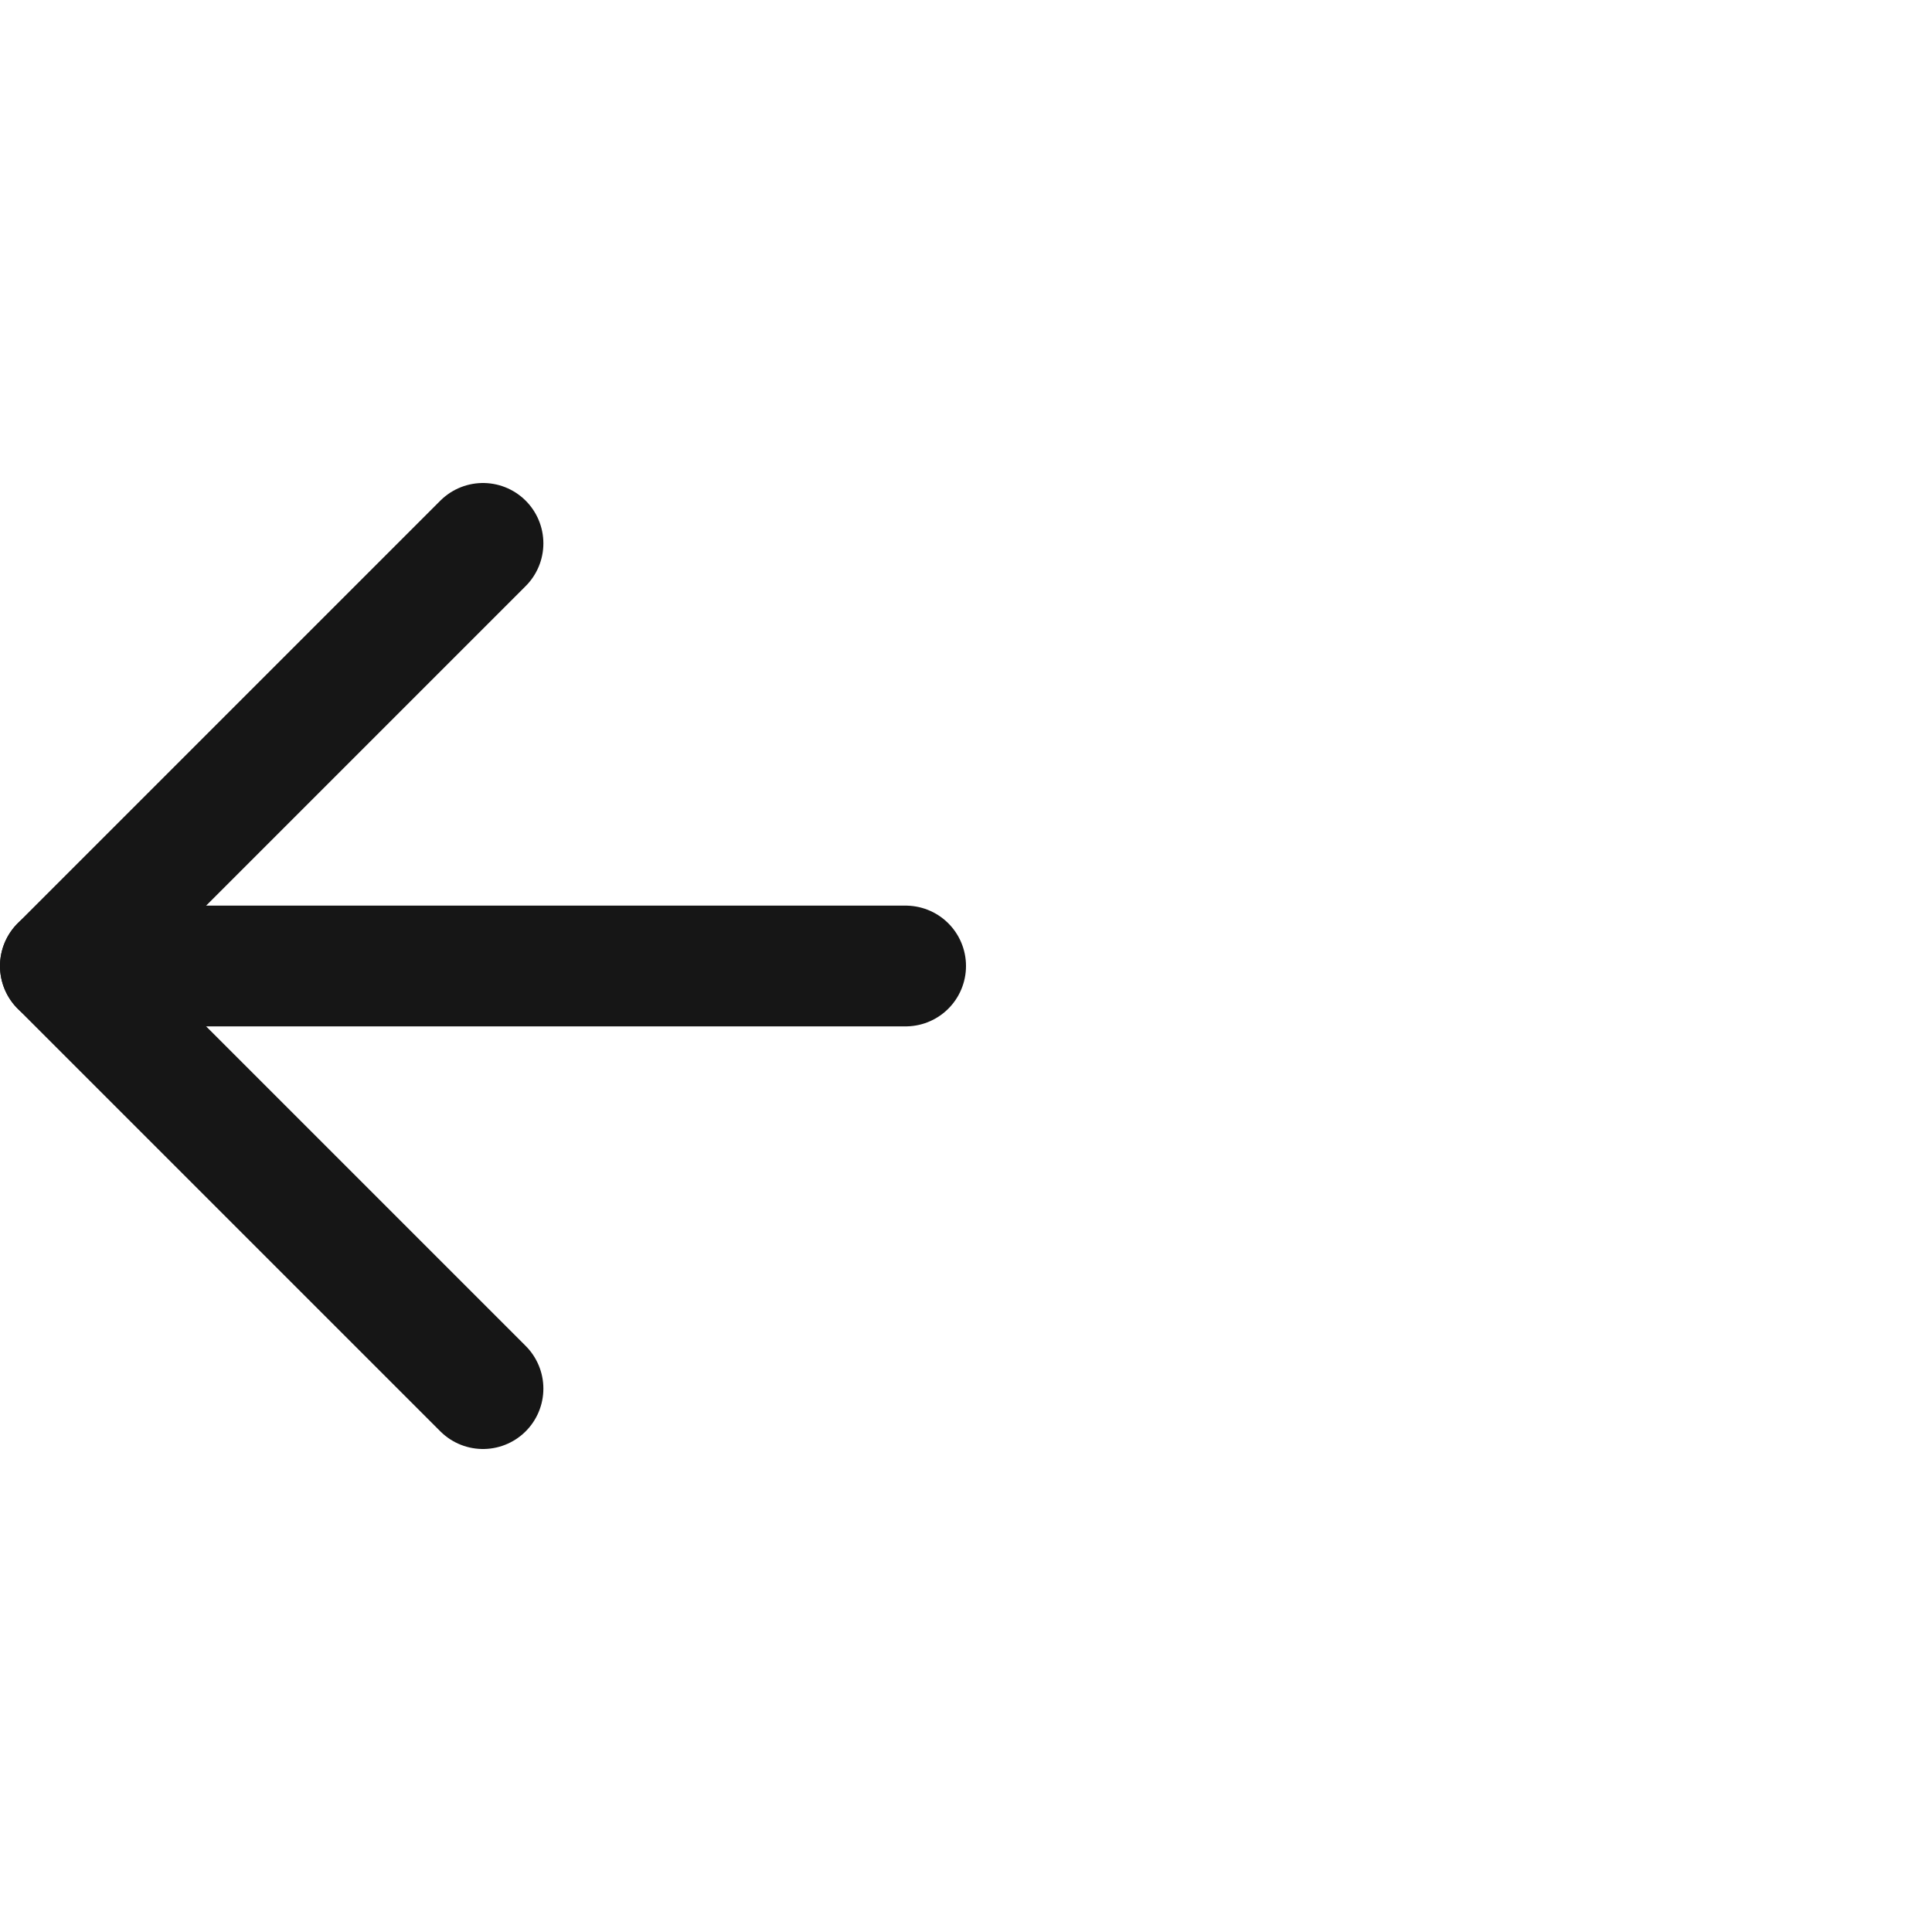
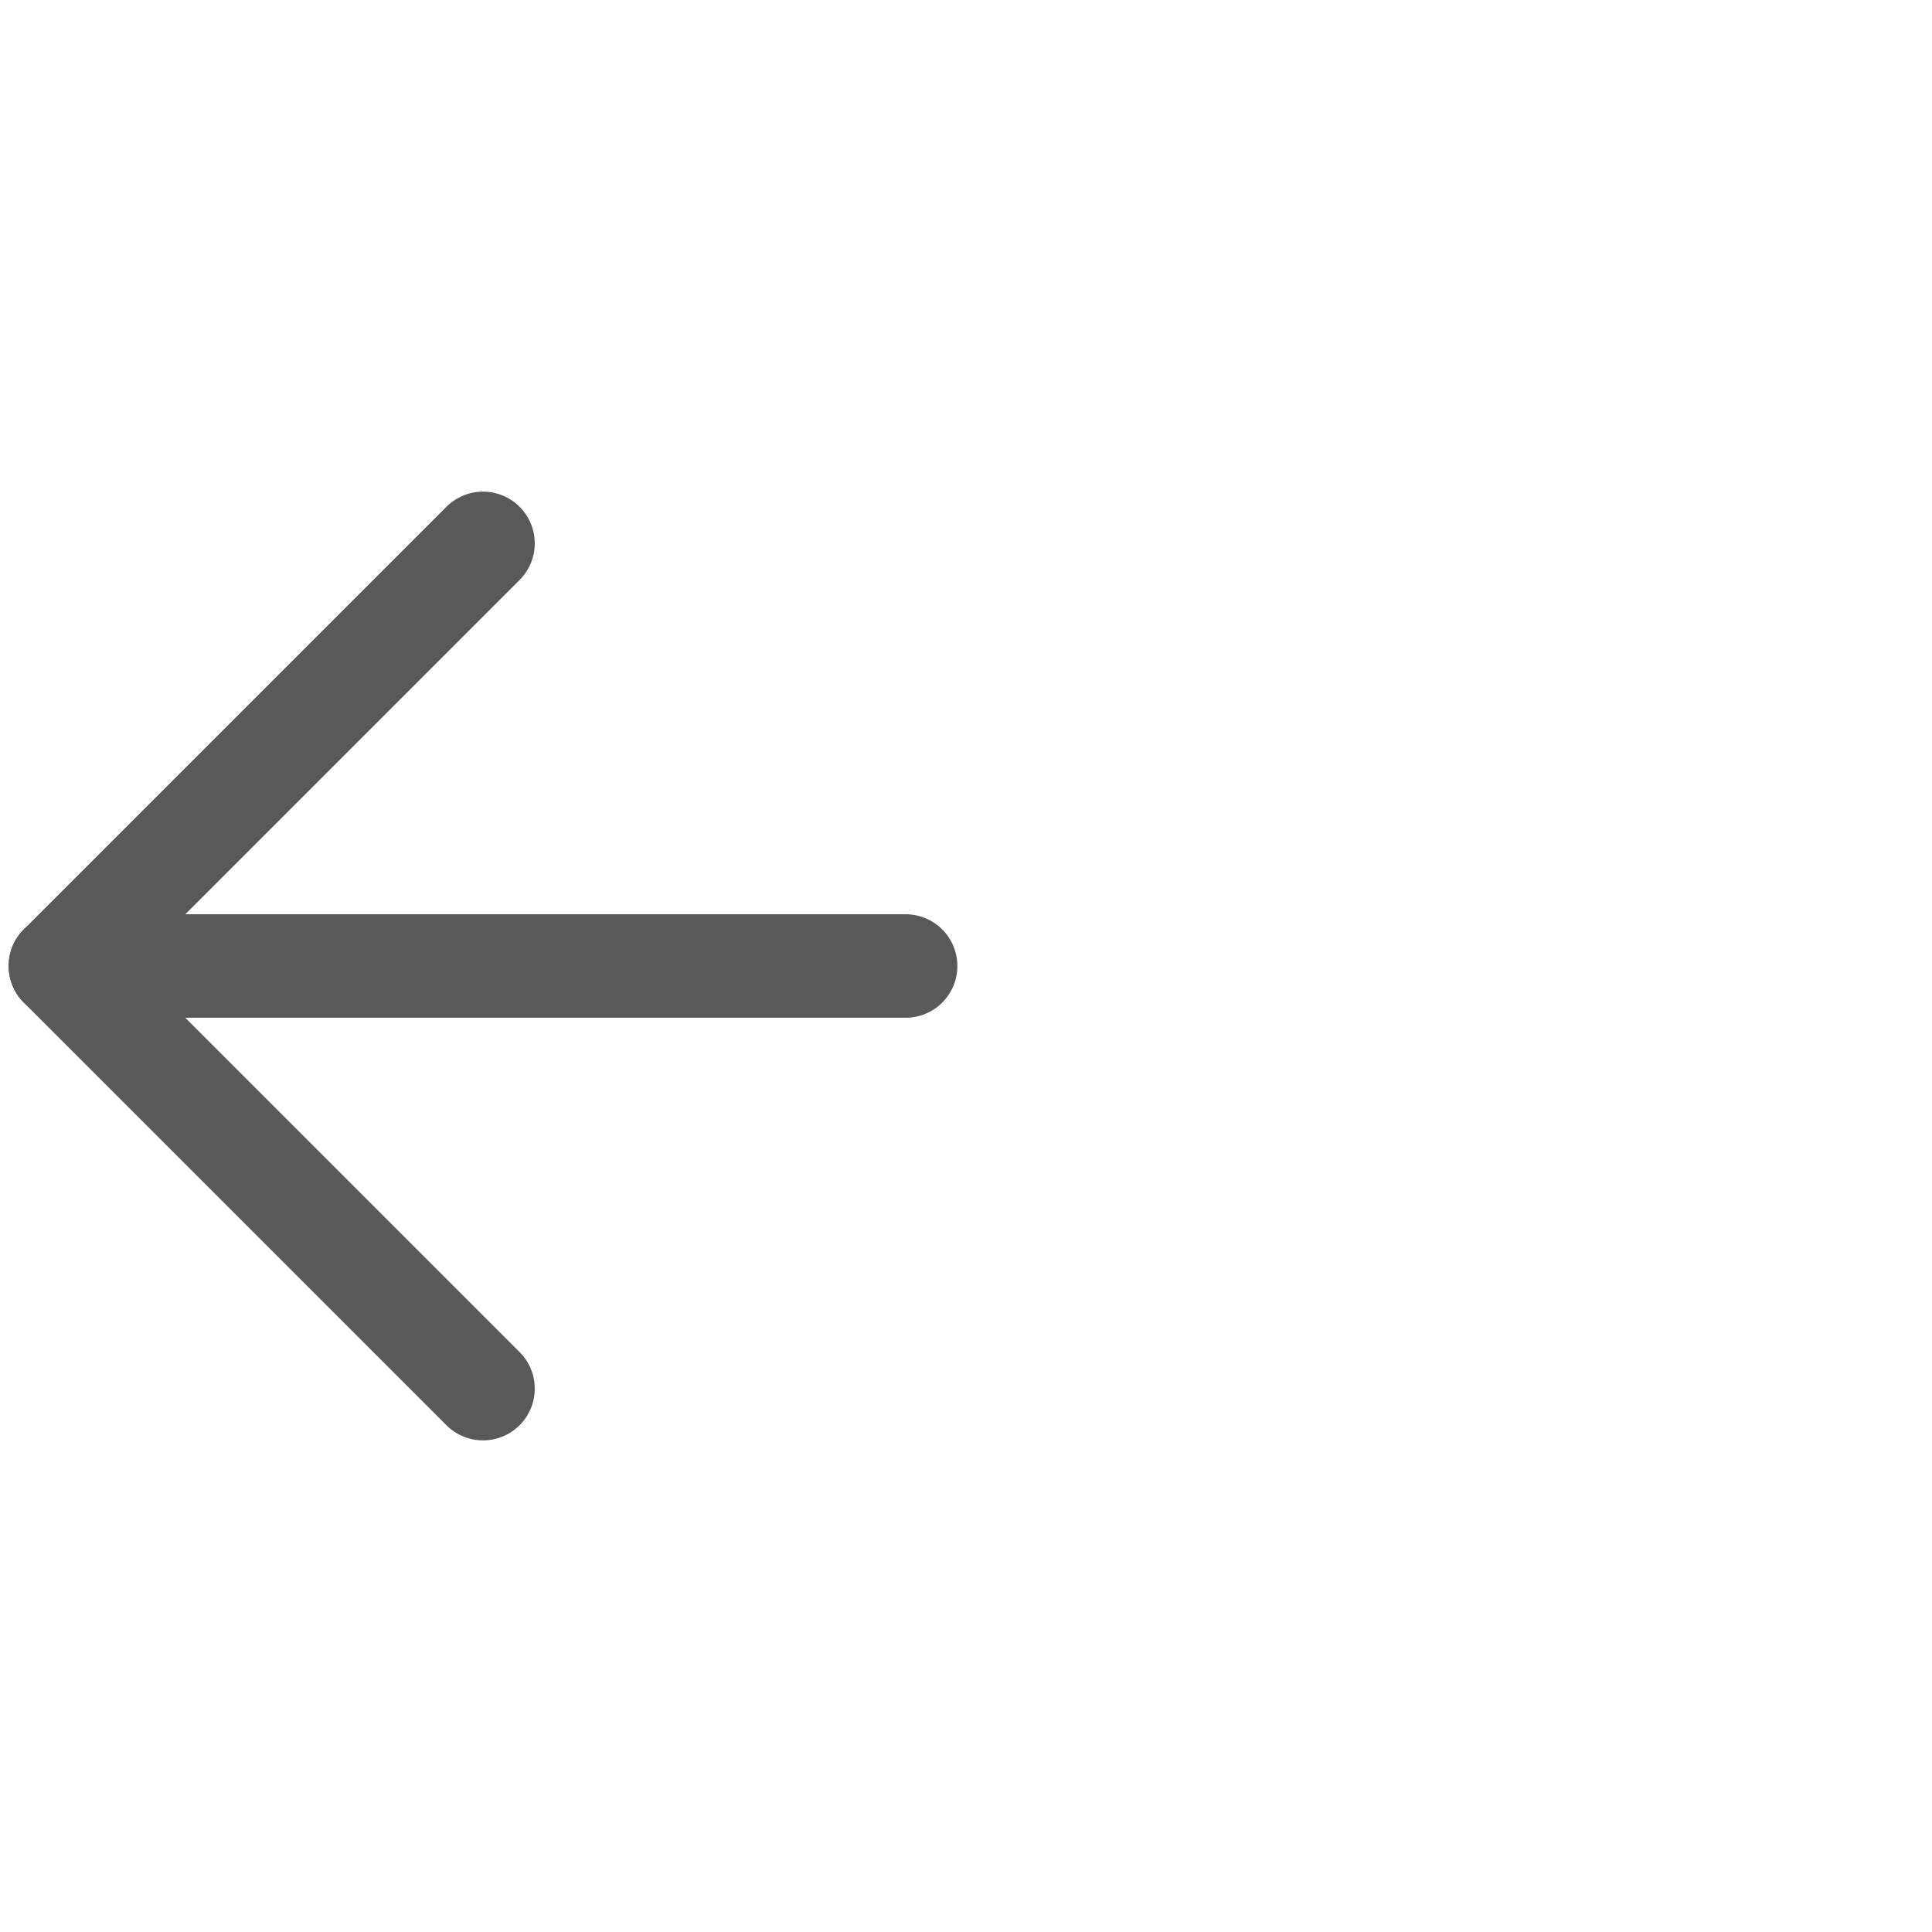
- <svg xmlns="http://www.w3.org/2000/svg" width="24" height="24" viewBox="0 0 24 24" fill="none">
-   <path d="M11.25 12H0.75" stroke="#161616" stroke-width="1.5" stroke-linecap="round" stroke-linejoin="round" />
-   <path d="M6 17.25L0.75 12L6 6.75" stroke="#161616" stroke-width="1.5" stroke-linecap="round" stroke-linejoin="round" />
+ <svg xmlns="http://www.w3.org/2000/svg" width="28" height="28" viewBox="0 0 28 28" fill="none">
+   <path d="M13.125 14H0.875" stroke="#595959" stroke-width="1.5" stroke-linecap="round" stroke-linejoin="round" />
+   <path d="M7 20.125L0.875 14L7 7.875" stroke="#595959" stroke-width="1.5" stroke-linecap="round" stroke-linejoin="round" />
</svg>
